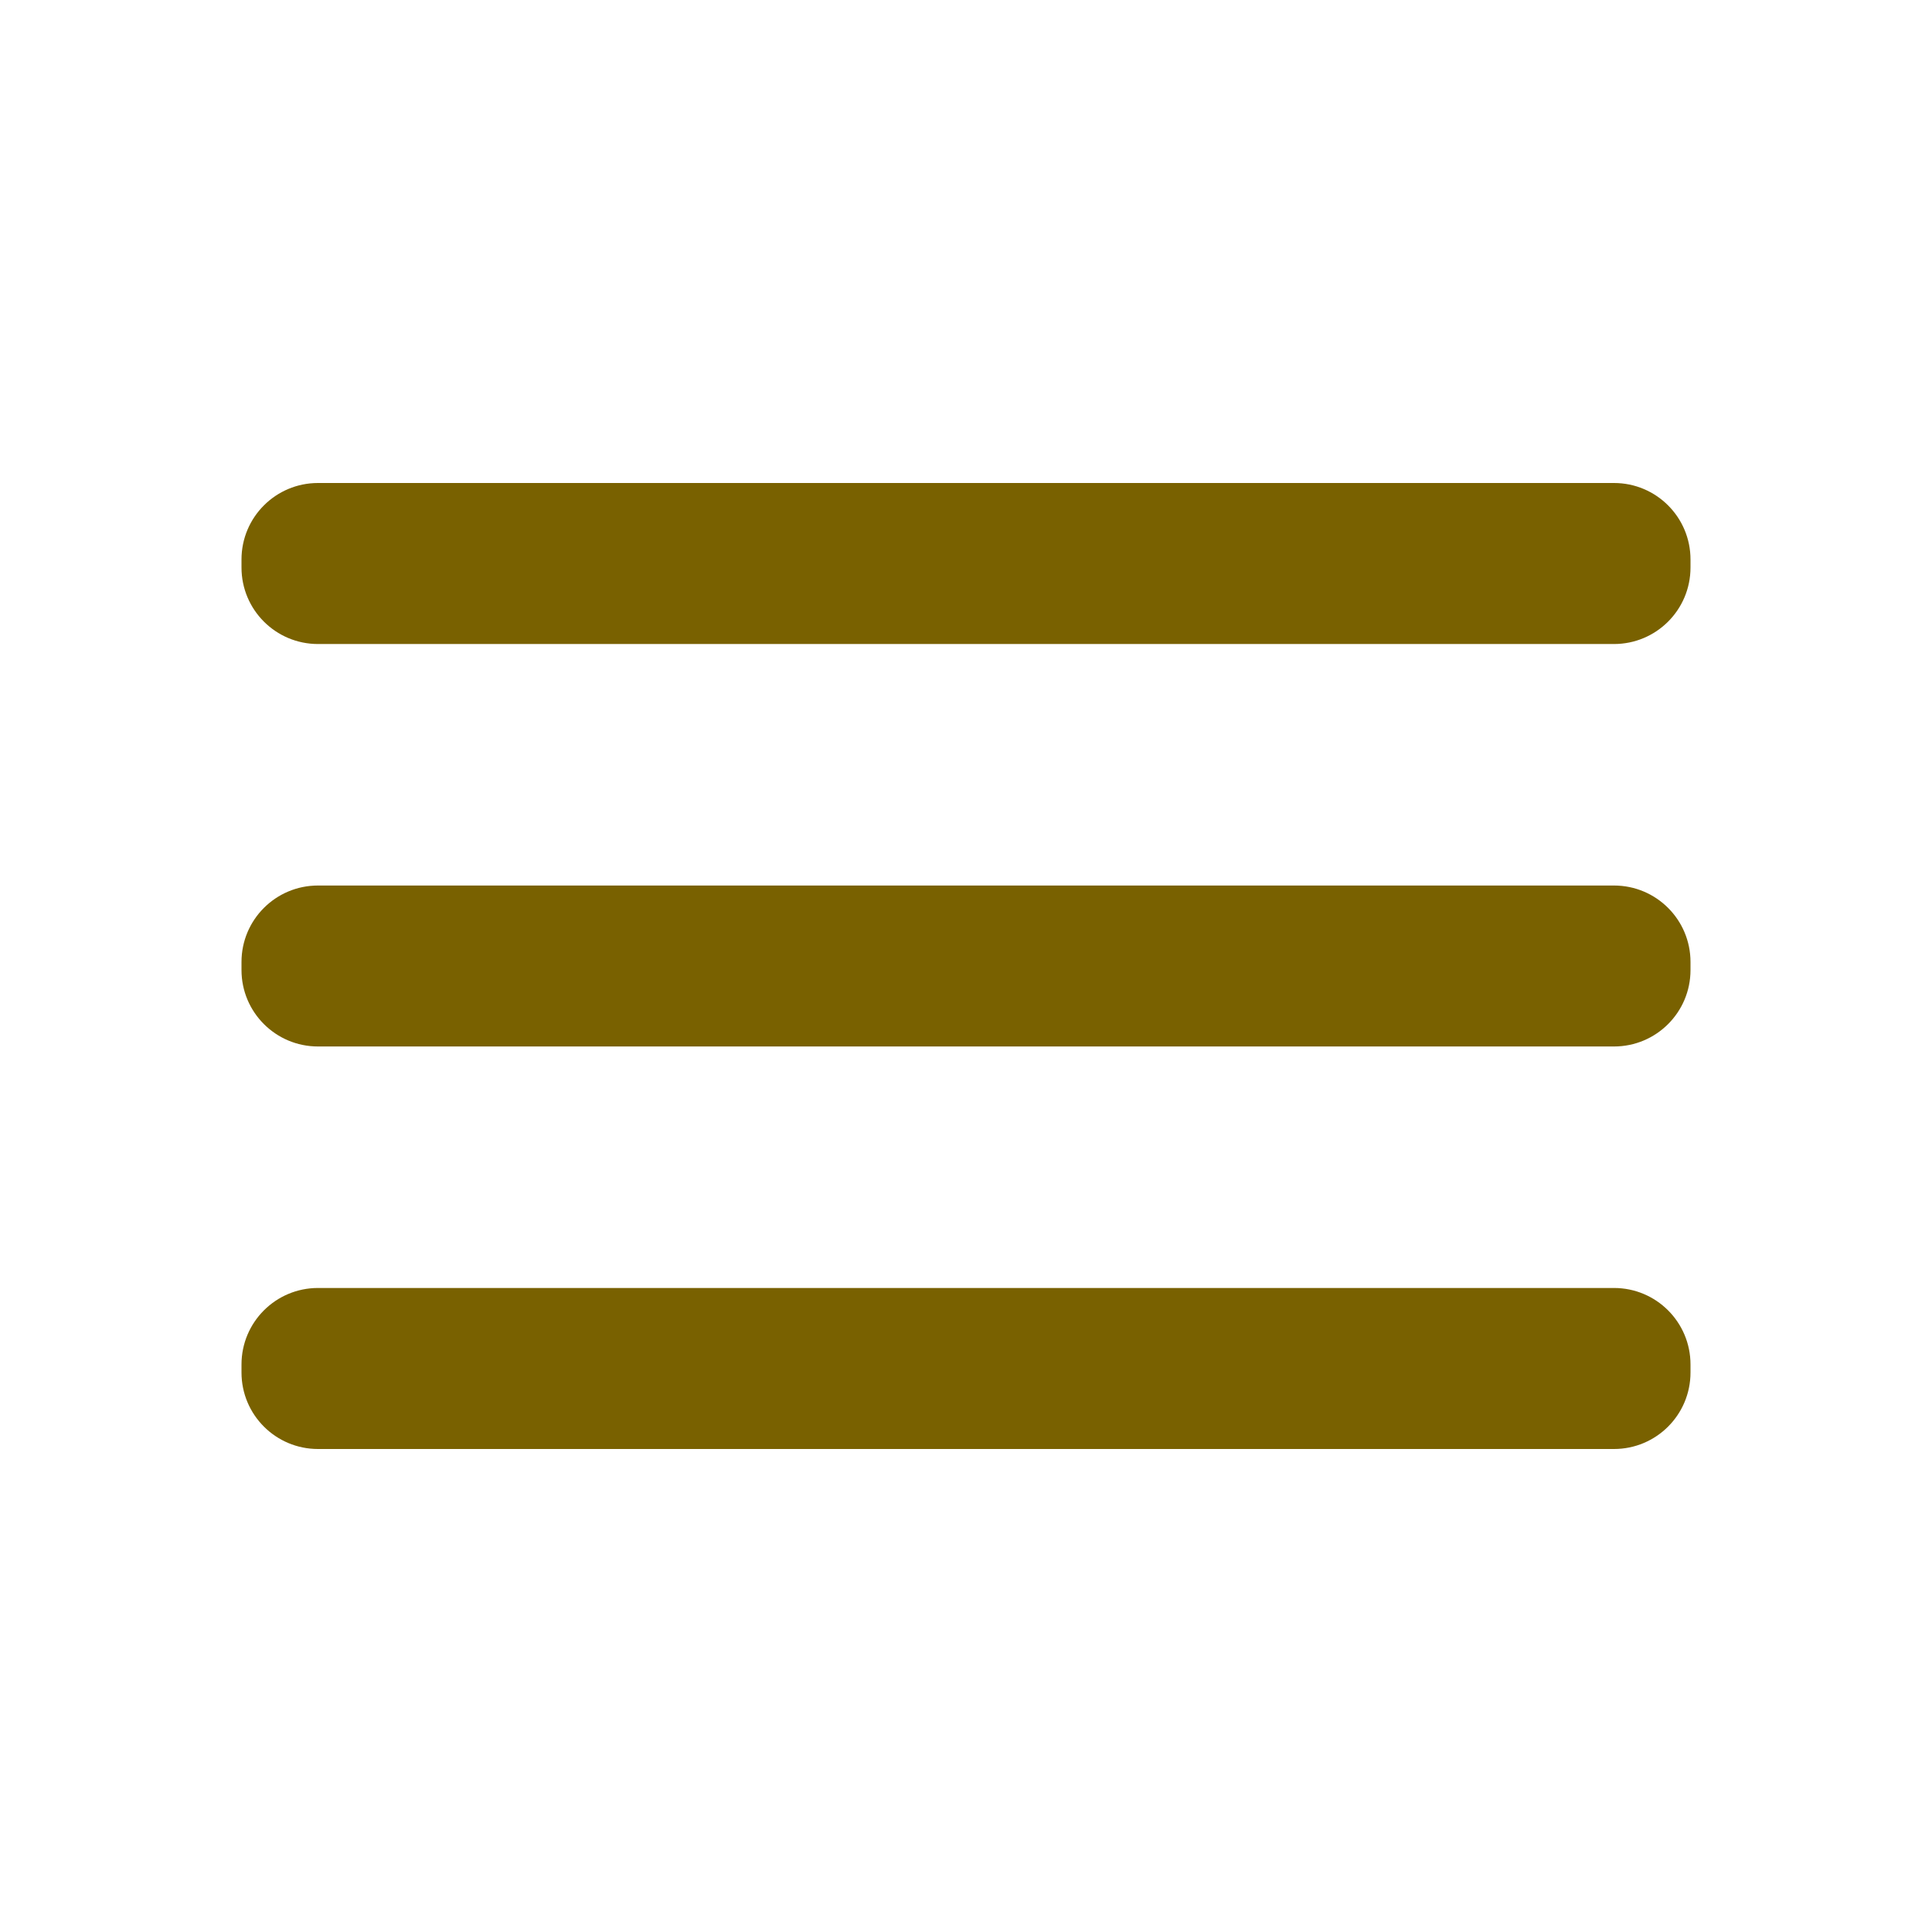
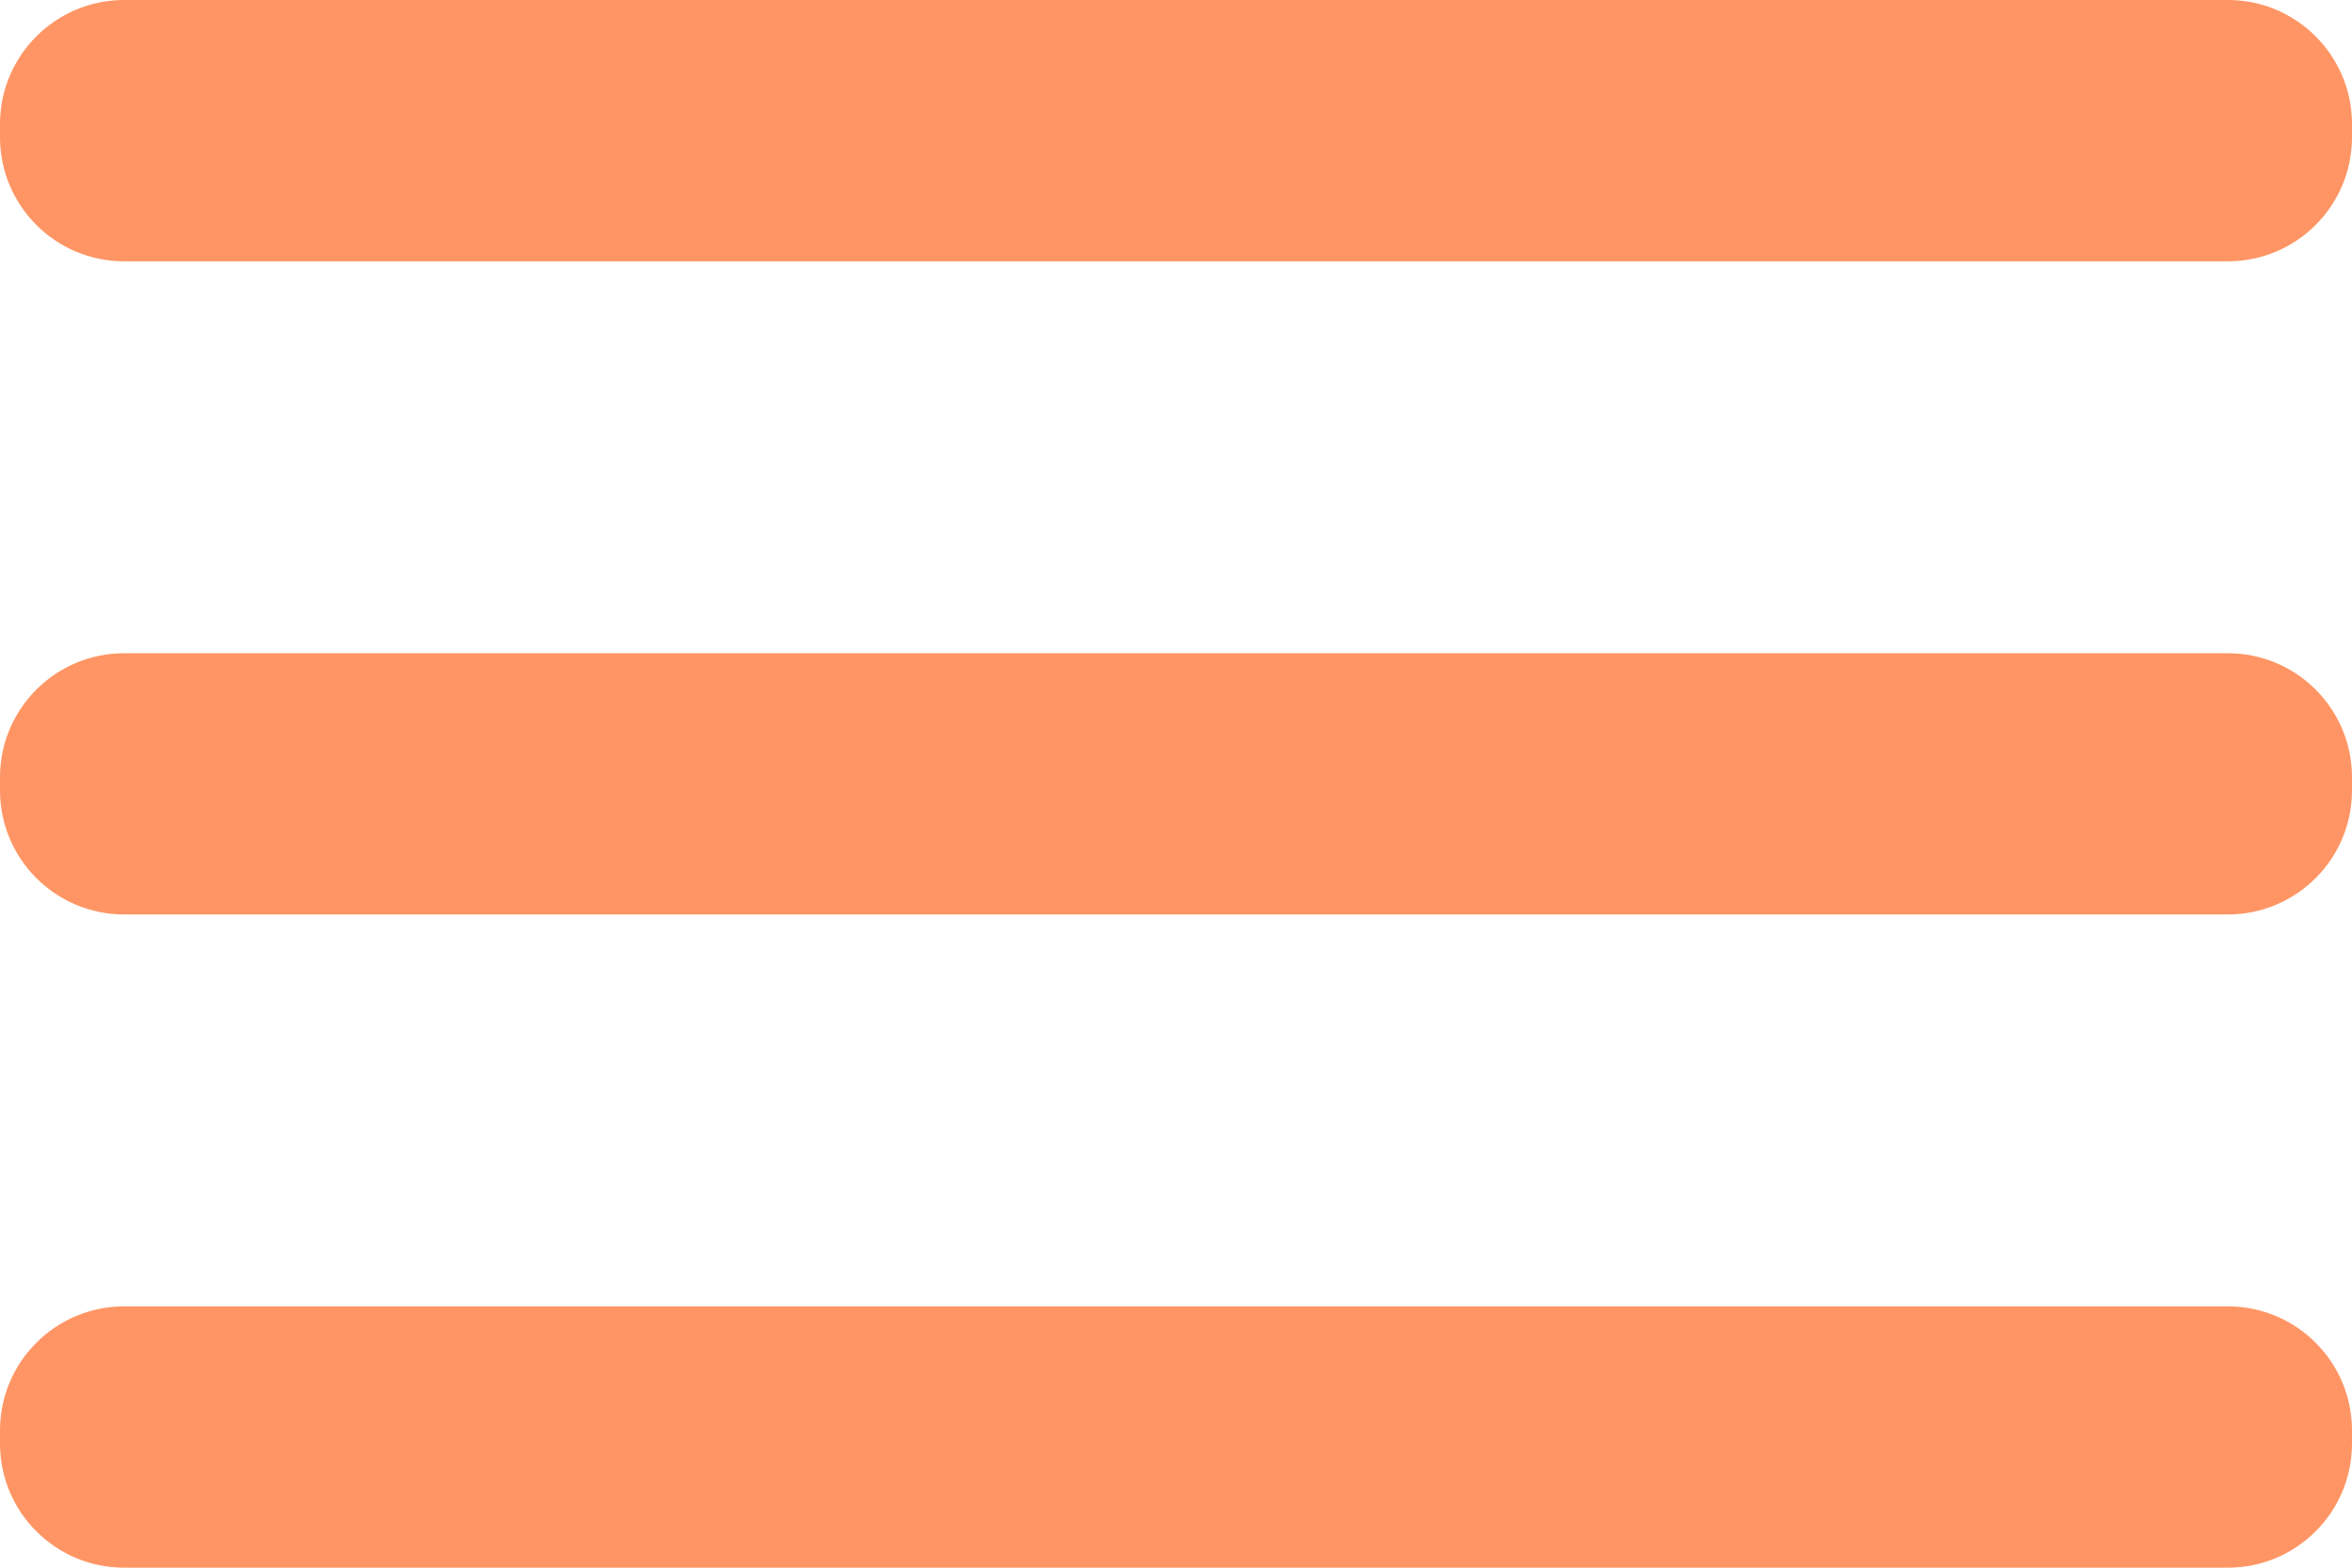
- <svg xmlns="http://www.w3.org/2000/svg" width="32" height="32" viewBox="0 0 32 32" fill="none">
-   <path d="M26.733 14.667H5.267C4.567 14.667 4 15.234 4 15.933V16.067C4 16.766 4.567 17.333 5.267 17.333H26.733C27.433 17.333 28 16.766 28 16.067V15.933C28 15.234 27.433 14.667 26.733 14.667Z" fill="#796100" />
-   <path d="M26.733 21.333H5.267C4.567 21.333 4 21.9 4 22.6V22.733C4 23.433 4.567 24 5.267 24H26.733C27.433 24 28 23.433 28 22.733V22.6C28 21.9 27.433 21.333 26.733 21.333Z" fill="#796100" />
-   <path d="M26.733 8H5.267C4.567 8 4 8.567 4 9.267V9.4C4 10.1 4.567 10.667 5.267 10.667H26.733C27.433 10.667 28 10.1 28 9.4V9.267C28 8.567 27.433 8 26.733 8Z" fill="#796100" />
+ <svg xmlns="http://www.w3.org/2000/svg" width="24" height="16" viewBox="0 0 24 16" fill="none">
+   <path d="M22.733 6.667H1.267C0.567 6.667 0 7.234 0 7.933V8.067C0 8.766 0.567 9.333 1.267 9.333H22.733C23.433 9.333 24 8.766 24 8.067V7.933C24 7.234 23.433 6.667 22.733 6.667Z" fill="#FF9564" />
+   <path d="M22.733 13.333H1.267C0.567 13.333 0 13.9 0 14.6V14.733C0 15.433 0.567 16 1.267 16H22.733C23.433 16 24 15.433 24 14.733V14.6C24 13.9 23.433 13.333 22.733 13.333Z" fill="#FF9564" />
+   <path d="M22.733 0H1.267C0.567 0 0 0.567 0 1.267V1.4C0 2.1 0.567 2.667 1.267 2.667H22.733C23.433 2.667 24 2.1 24 1.4V1.267C24 0.567 23.433 0 22.733 0Z" fill="#FF9564" />
</svg>
